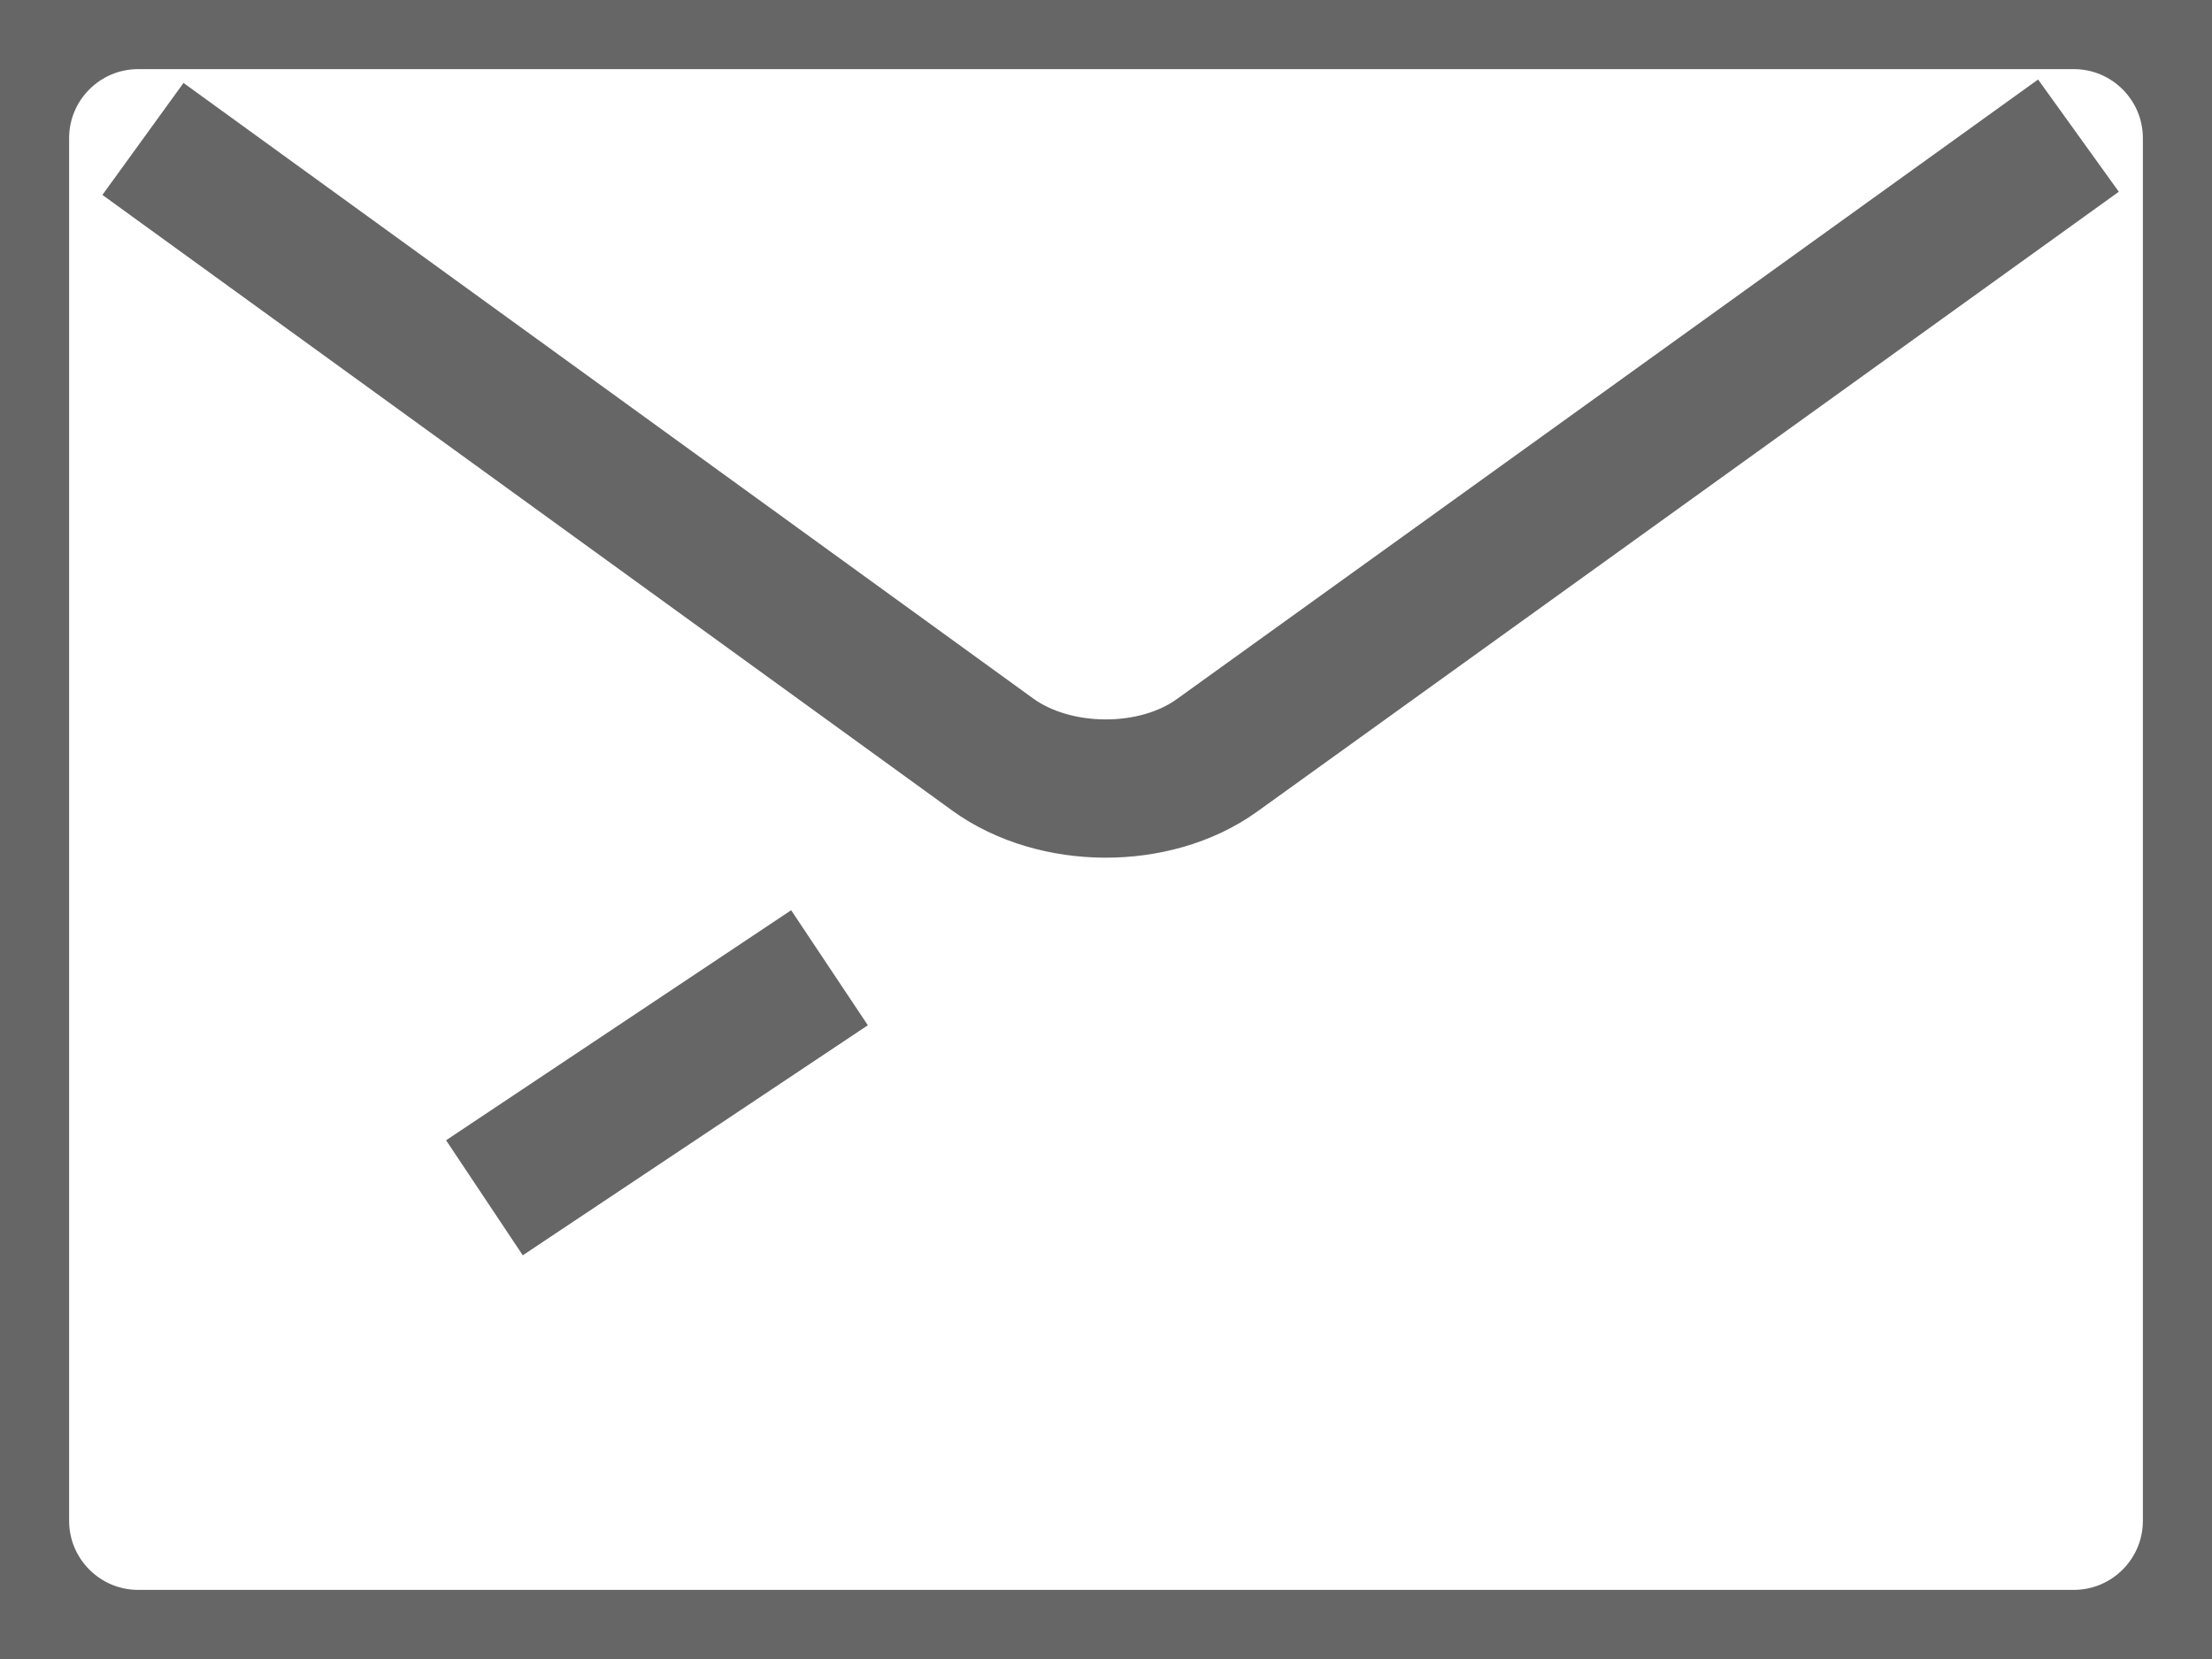
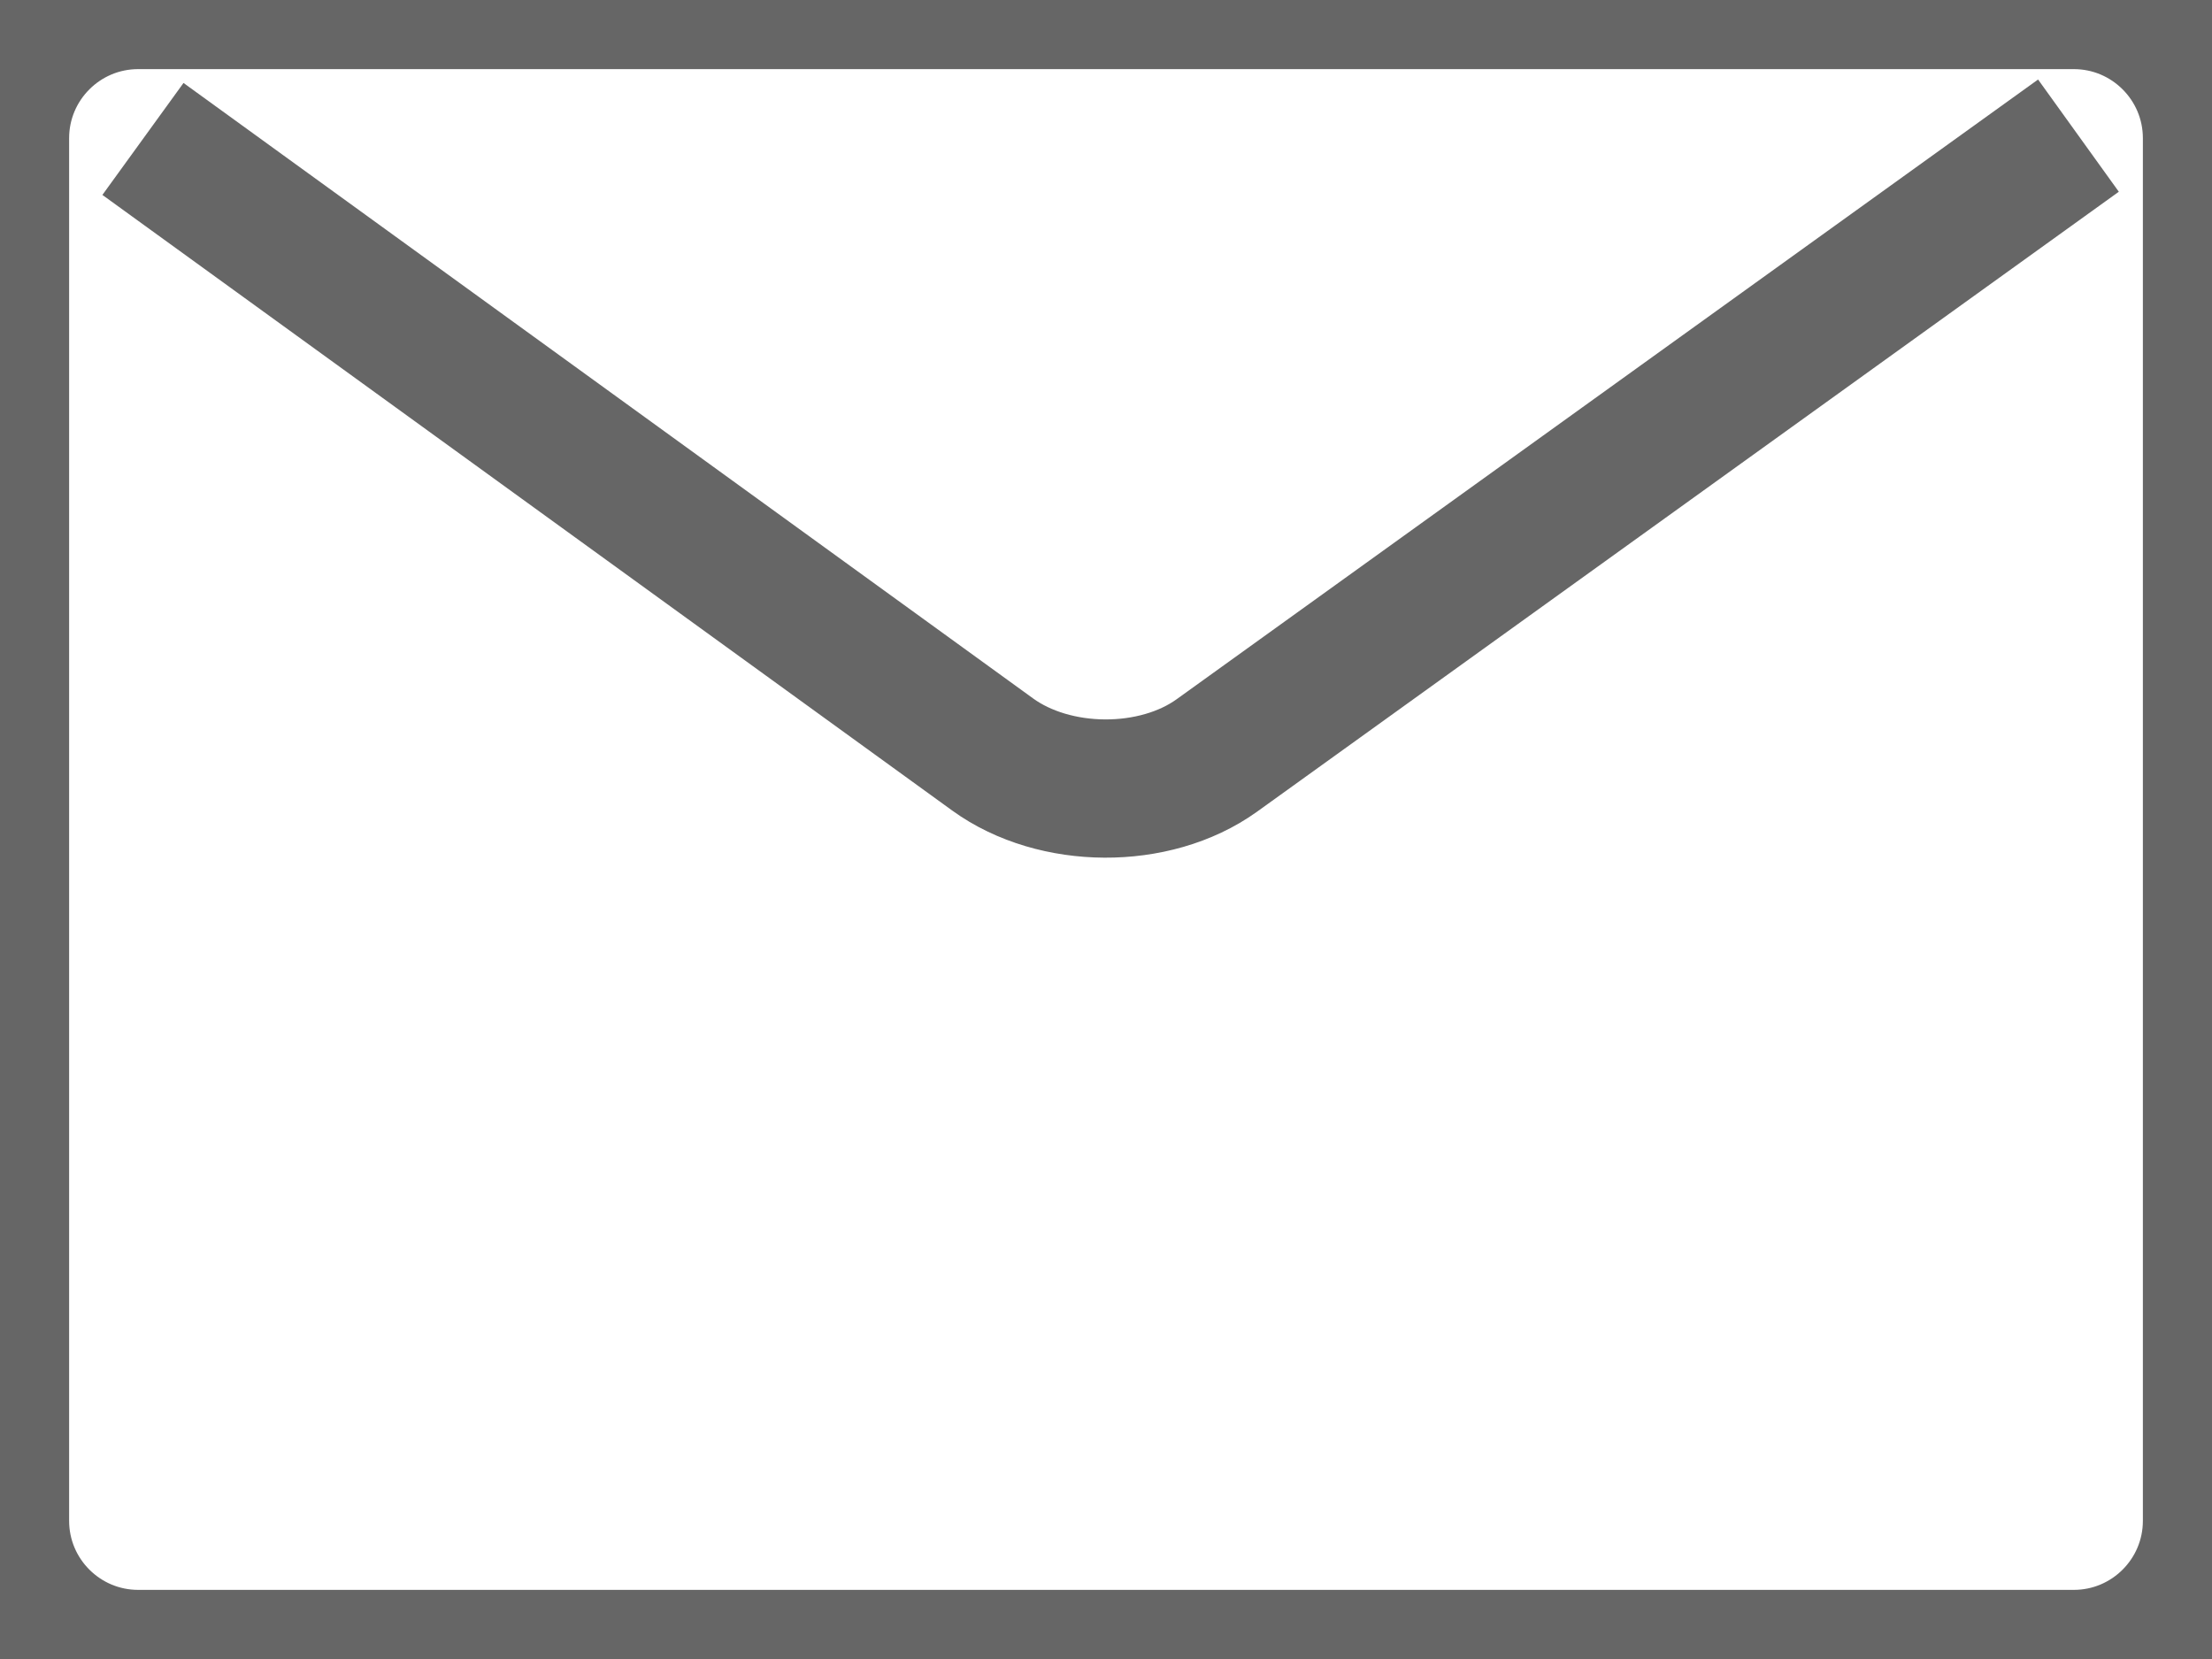
<svg xmlns="http://www.w3.org/2000/svg" width="16px" height="12px" viewBox="0 0 16 12" version="1.1">
  <defs />
  <g id="Page-1" stroke="none" stroke-width="1" fill="none" fill-rule="evenodd">
    <g id="final" transform="translate(-1246, -766)" stroke="#666666">
      <g id="invitation" transform="translate(910, 657)">
        <g id="icon" transform="translate(254, 99)">
          <g id="invitation-normal" transform="translate(74, 0)">
            <g id="icon" transform="translate(8, 10)">
              <rect id="Rectangle-478" x="0" y="0" width="16" height="12" rx="1" />
              <path d="M1.034,1.005 L7.181,5.458 C7.629,5.782 8.352,5.787 8.801,5.465 L15.034,0.981" id="Path-501" />
-               <g id="Path-502-+-Path-503" transform="translate(3, 7)">
-                 <path d="M3,0 L0.504,1.664" id="Path-502" />
-               </g>
            </g>
          </g>
        </g>
      </g>
    </g>
  </g>
</svg>
